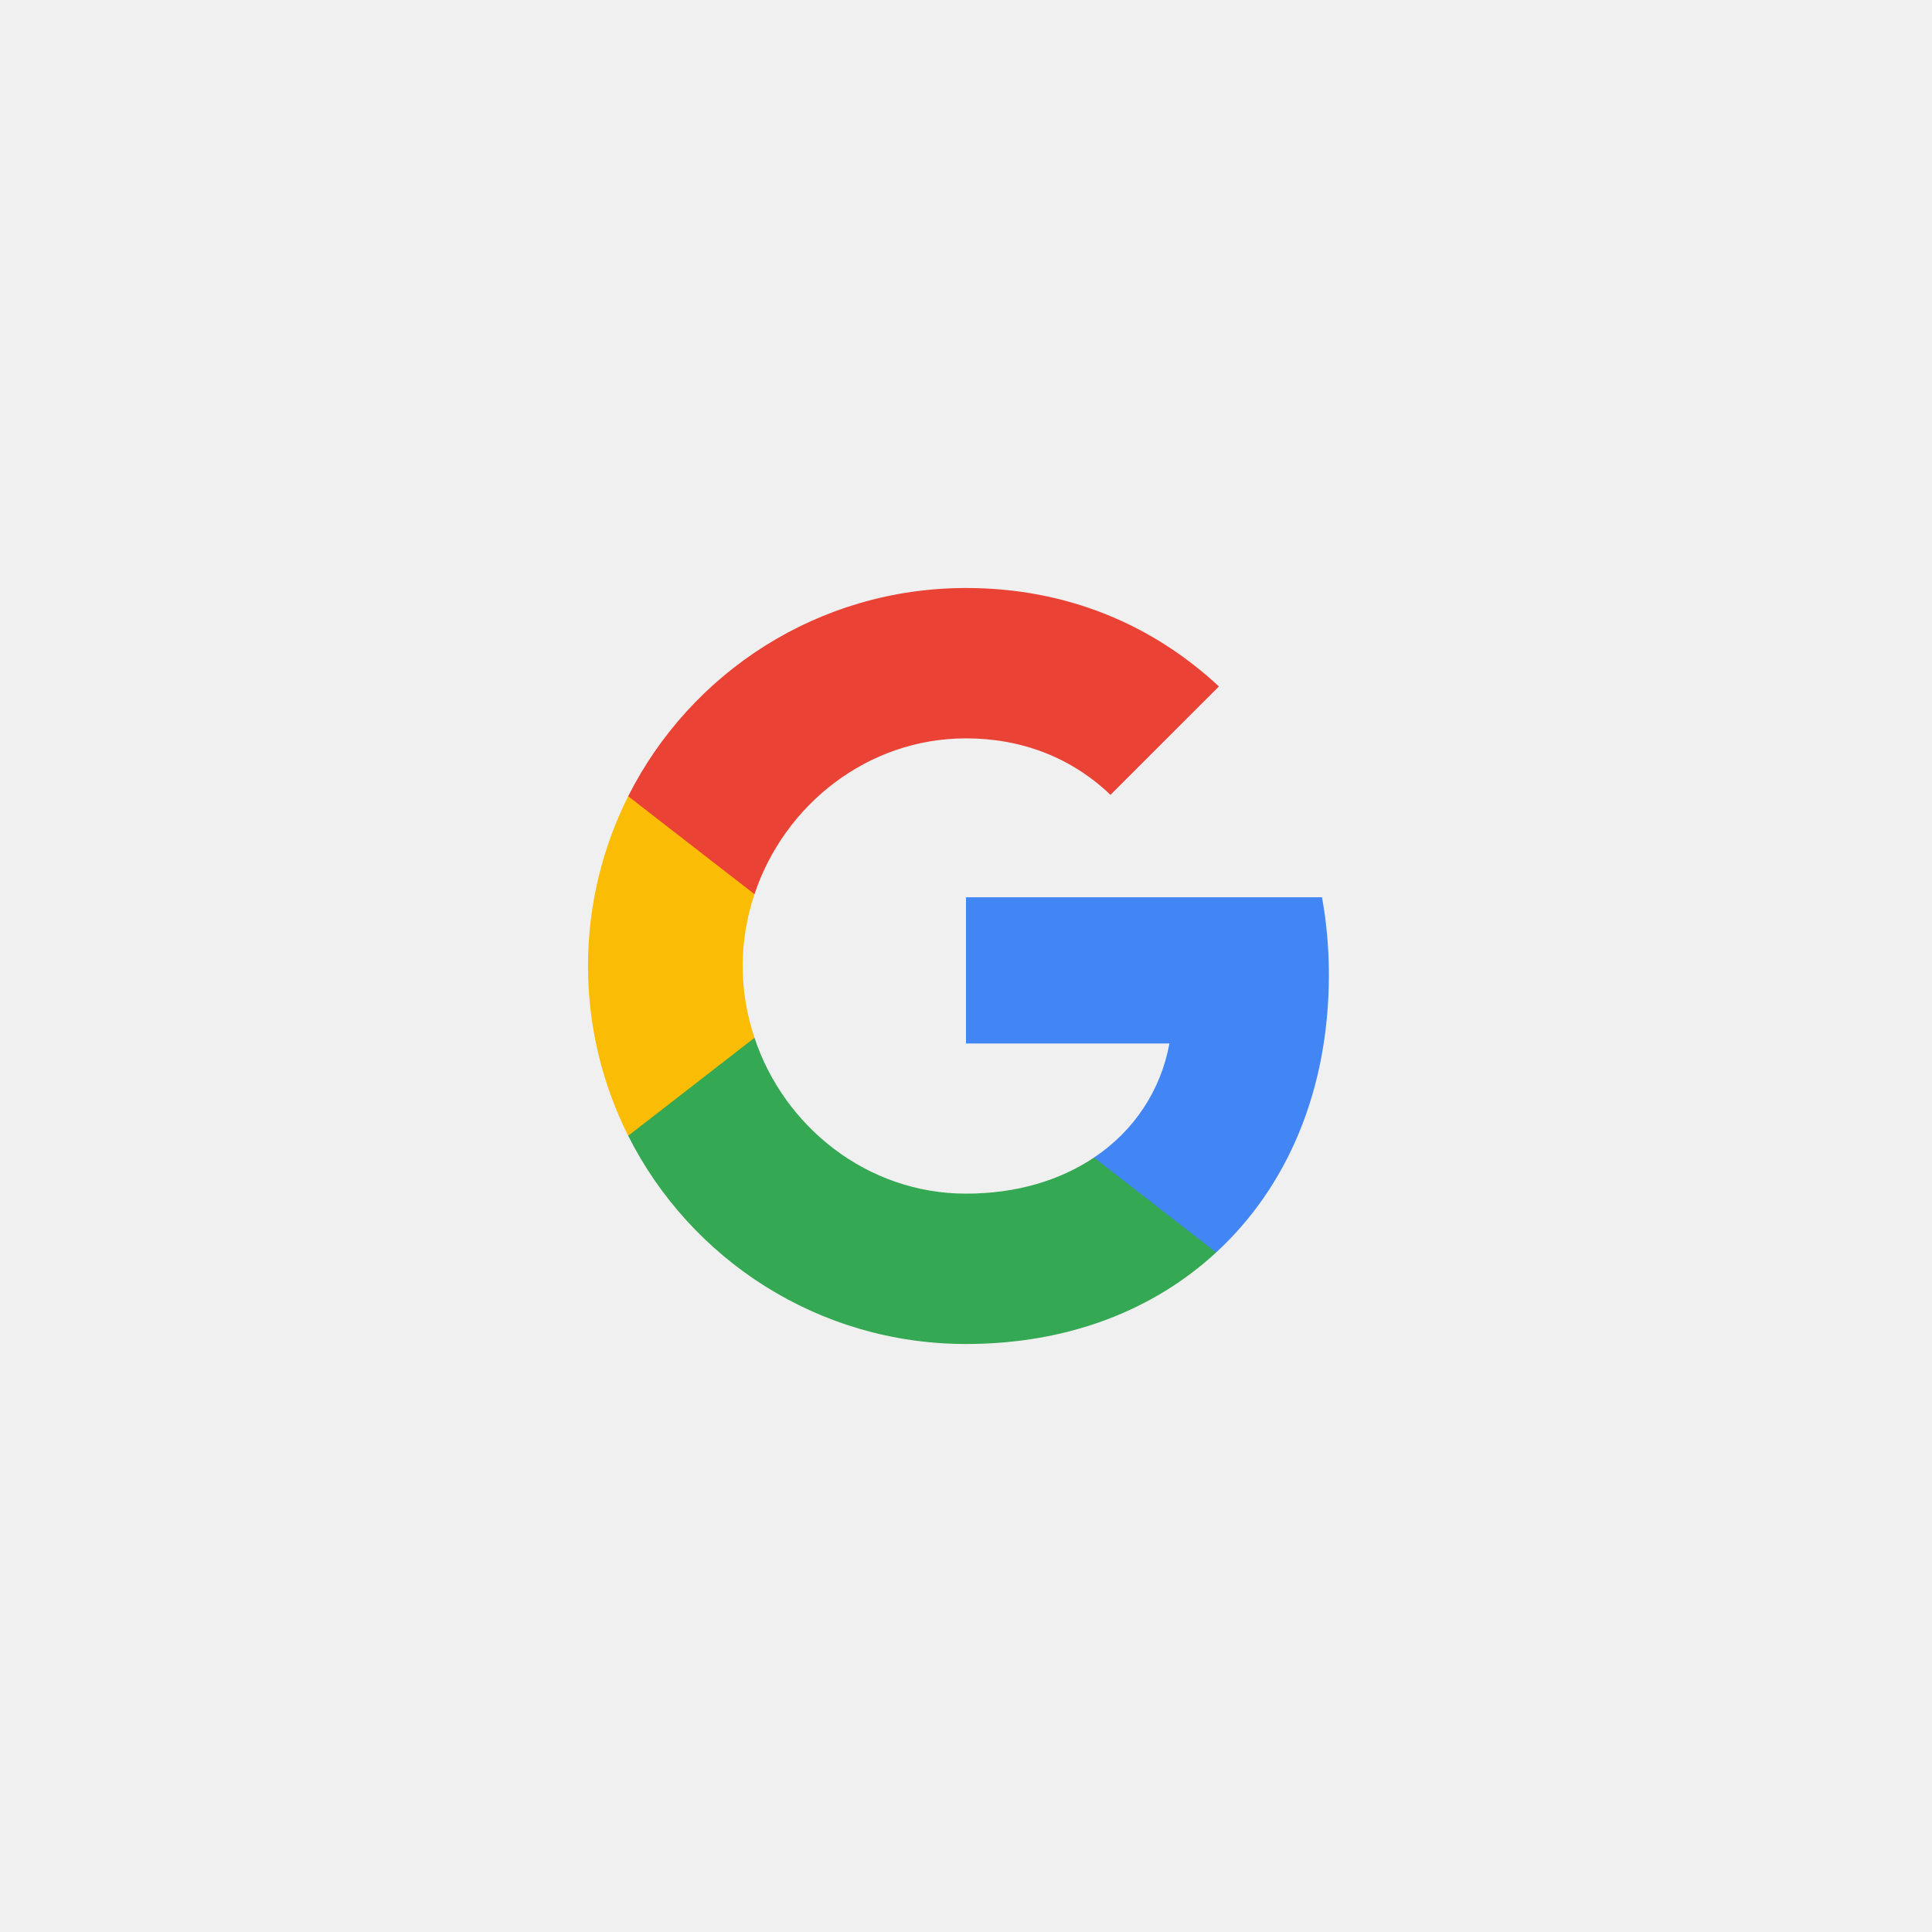
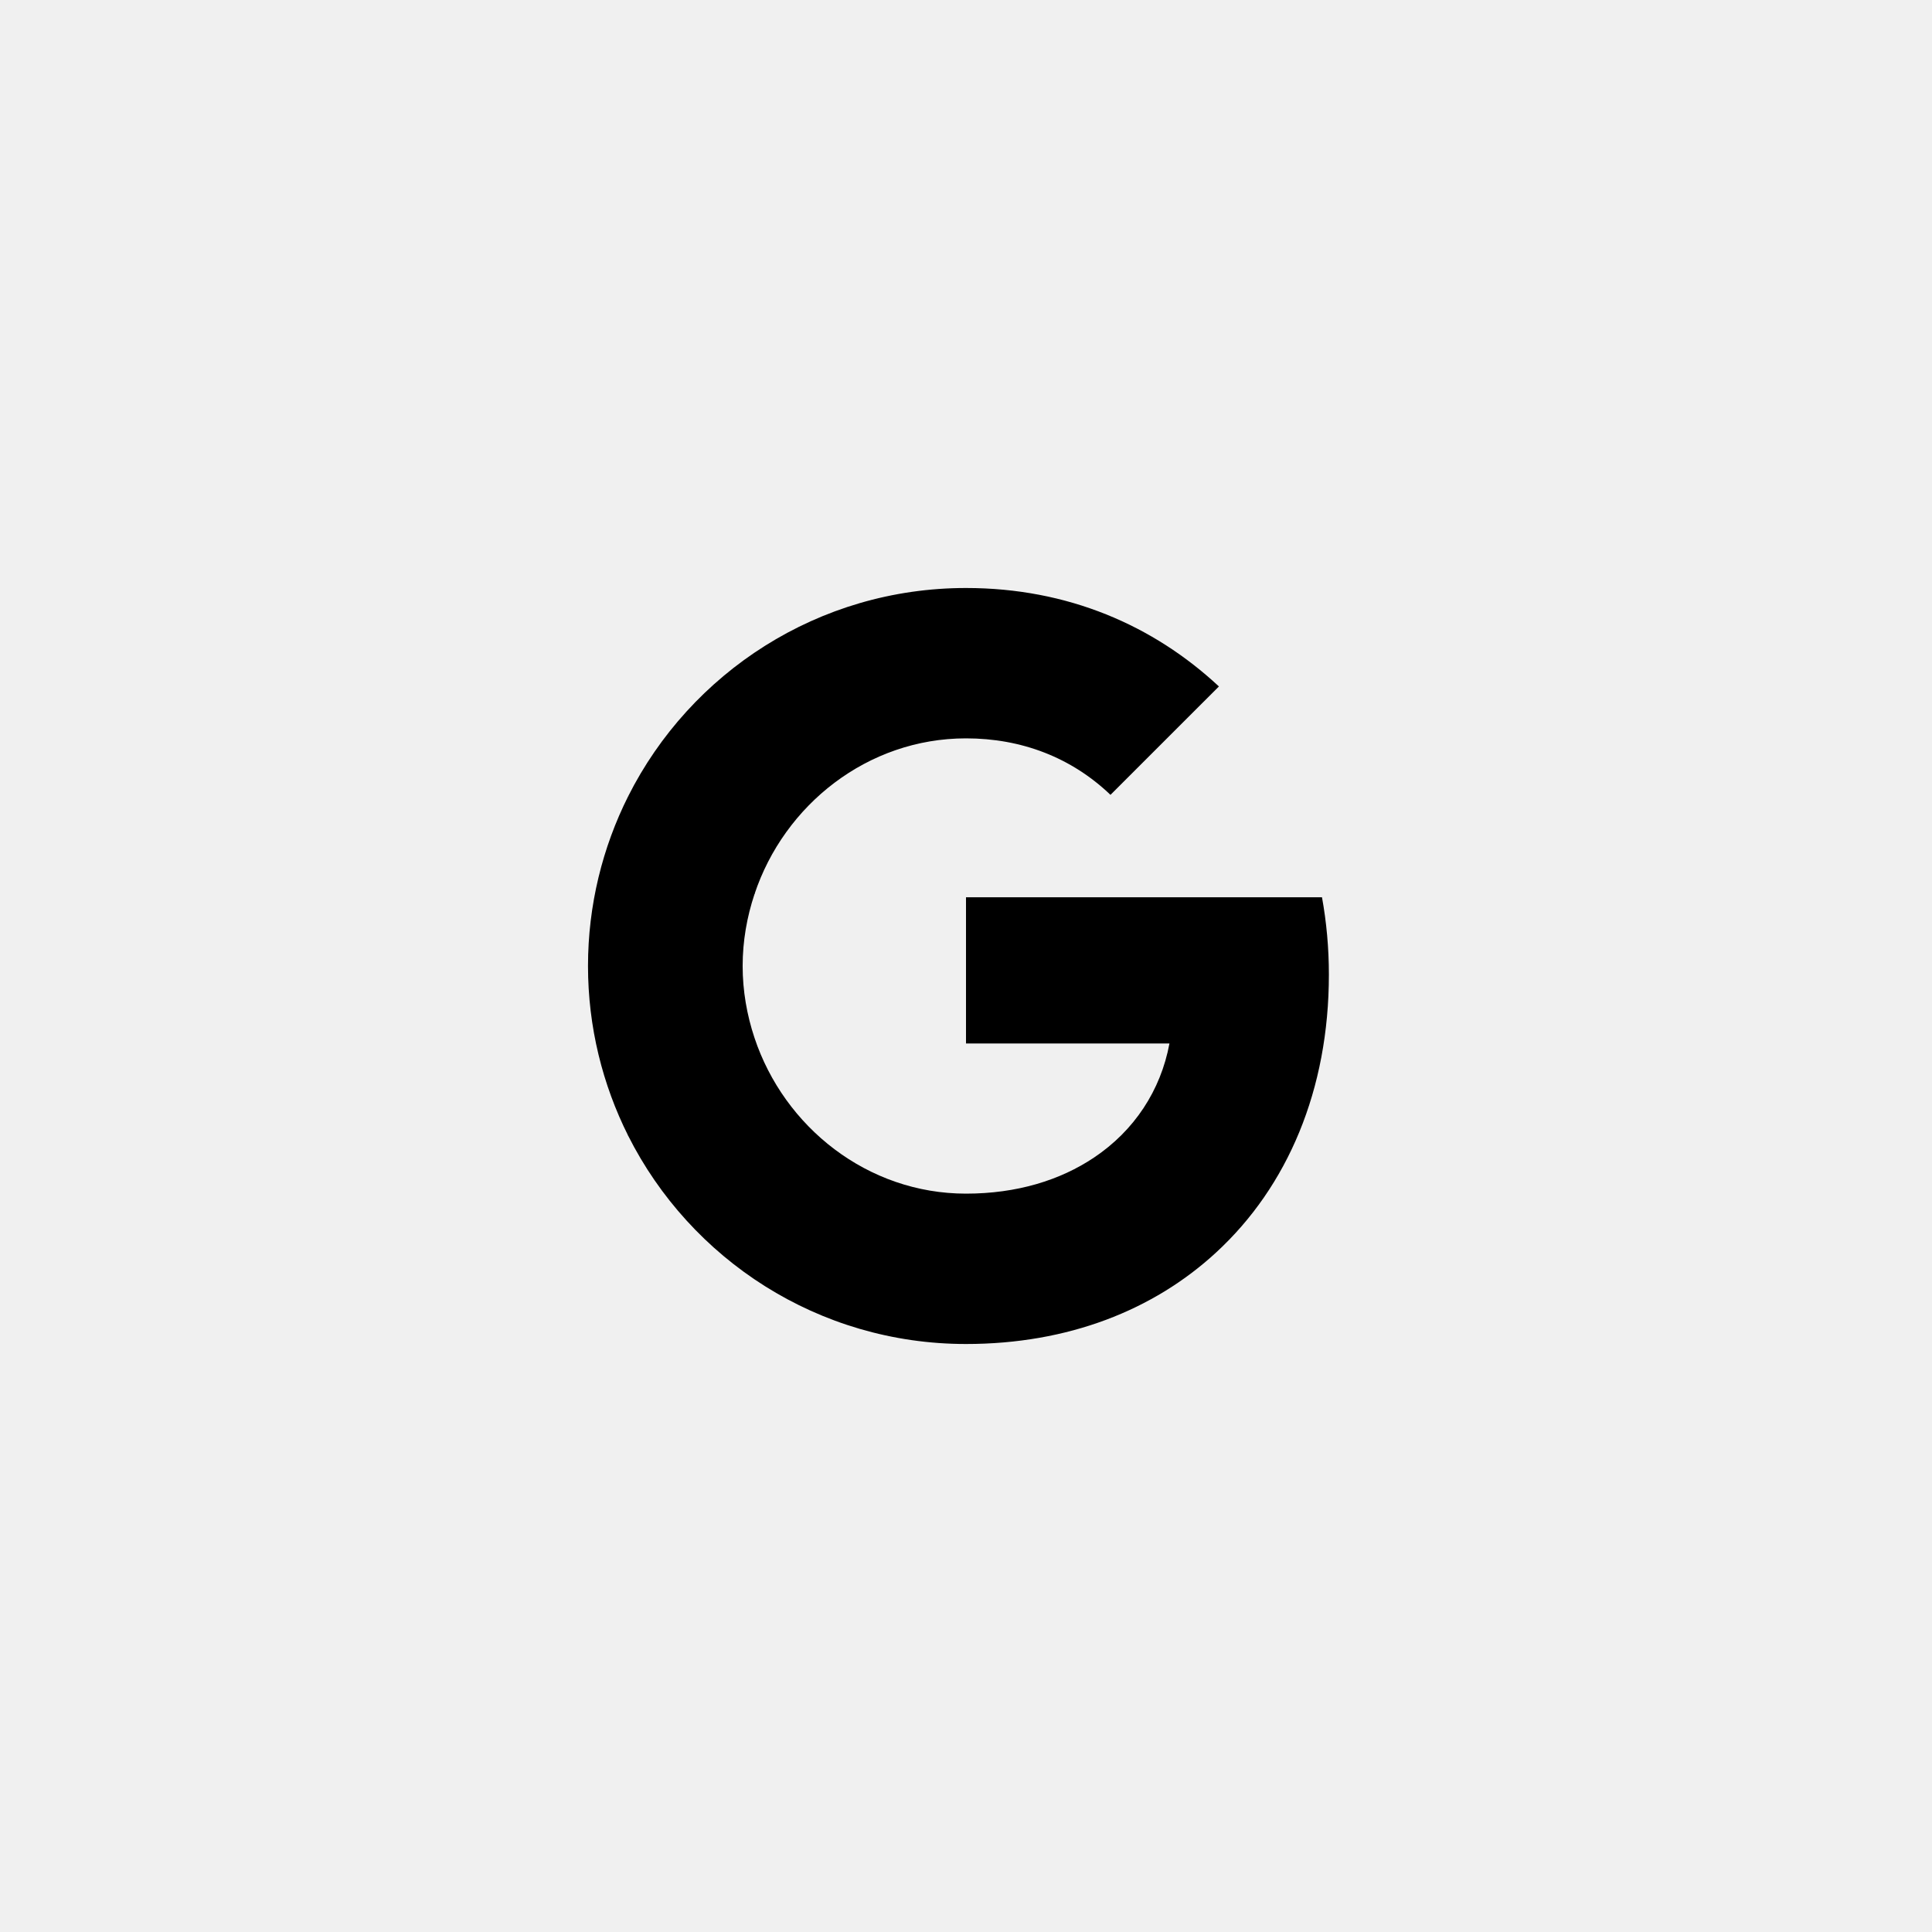
<svg xmlns="http://www.w3.org/2000/svg" version="1.1" width="46px" height="46px" viewBox="0 0 46 46">
  <defs>
    <filter x="-50%" y="-50%" width="200%" height="200%" filterUnits="objectBoundingBox" id="filter-1">
      <feOffset dx="0" dy="1" in="SourceAlpha" result="shadowOffsetOuter1" />
      <feGaussianBlur stdDeviation="0.5" in="shadowOffsetOuter1" result="shadowBlurOuter1" />
      <feColorMatrix values="0 0 0 0 0   0 0 0 0 0   0 0 0 0 0  0 0 0 0.168 0" in="shadowBlurOuter1" type="matrix" result="shadowMatrixOuter1" />
      <feOffset dx="0" dy="0" in="SourceAlpha" result="shadowOffsetOuter2" />
      <feGaussianBlur stdDeviation="0.5" in="shadowOffsetOuter2" result="shadowBlurOuter2" />
      <feColorMatrix values="0 0 0 0 0   0 0 0 0 0   0 0 0 0 0  0 0 0 0.084 0" in="shadowBlurOuter2" type="matrix" result="shadowMatrixOuter2" />
      <feMerge>
        <feMergeNode in="shadowMatrixOuter1" />
        <feMergeNode in="shadowMatrixOuter2" />
        <feMergeNode in="SourceGraphic" />
      </feMerge>
    </filter>
    <rect id="path-2" x="0" y="0" width="40" height="40" rx="2" />
  </defs>
  <g id="Google-Button" stroke="none" strokeWidth="1" fill="none" fillRule="evenodd">
    <g id="9-PATCH" transform="translate(-608, -160)" />
    <g id="btn_google_light_normal" transform="translate(-1, -1)">
      <g id="button" transform="translate(4, 4)" filter="url(#filter-1)">
        <g id="button-bg">
          <use fill="#FFFFFF" fillRule="evenodd" />
          <use fill="none" />
          <use fill="none" />
          <use fill="none" />
        </g>
      </g>
      <g id="logo_googleg_48dp" transform="translate(15, 15)">
-         <path d="M17.64,9.205 C17.64,8.566 17.583,7.953 17.476,7.364 L9,7.364 L9,10.845 L13.844,10.845 C13.635,11.97 13.001,12.923 12.048,13.561 L12.048,15.82 L14.956,15.82 C16.658,14.253 17.64,11.945 17.64,9.205 L17.64,9.205 Z" id="Shape" fill="#4285F4" />
-         <path d="M9,18 C11.43,18 13.467,17.194 14.956,15.82 L12.048,13.561 C11.242,14.101 10.211,14.42 9,14.42 C6.656,14.42 4.672,12.837 3.964,10.71 L0.957,10.71 L0.957,13.042 C2.438,15.983 5.482,18 9,18 L9,18 Z" id="Shape" fill="#34A853" />
-         <path d="M3.964,10.71 C3.784,10.17 3.682,9.593 3.682,9 C3.682,8.407 3.784,7.83 3.964,7.29 L3.964,4.958 L0.957,4.958 C0.348,6.173 0,7.548 0,9 C0,10.452 0.348,11.827 0.957,13.042 L3.964,10.71 L3.964,10.71 Z" id="Shape" fill="#FBBC05" />
-         <path d="M9,3.58 C10.321,3.58 11.508,4.034 12.44,4.925 L15.022,2.344 C13.463,0.892 11.426,0 9,0 C5.482,0 2.438,2.017 0.957,4.958 L3.964,7.29 C4.672,5.163 6.656,3.58 9,3.58 L9,3.58 Z" id="Shape" fill="#EA4335" />
+         <path d="M17.64,9.205 C17.64,8.566 17.583,7.953 17.476,7.364 L9,7.364 L9,10.845 L13.844,10.845 C13.635,11.97 13.001,12.923 12.048,13.561 L12.048,15.82 L14.956,15.82 C16.658,14.253 17.64,11.945 17.64,9.205 L17.64,9.205 Z" id="Shape" fill="#000" />
+         <path d="M9,18 C11.43,18 13.467,17.194 14.956,15.82 L12.048,13.561 C11.242,14.101 10.211,14.42 9,14.42 C6.656,14.42 4.672,12.837 3.964,10.71 L0.957,10.71 L0.957,13.042 C2.438,15.983 5.482,18 9,18 L9,18 Z" id="Shape" fill="#000" />
+         <path d="M3.964,10.71 C3.784,10.17 3.682,9.593 3.682,9 C3.682,8.407 3.784,7.83 3.964,7.29 L3.964,4.958 L0.957,4.958 C0.348,6.173 0,7.548 0,9 C0,10.452 0.348,11.827 0.957,13.042 L3.964,10.71 L3.964,10.71 Z" id="Shape" fill="#000" />
+         <path d="M9,3.58 C10.321,3.58 11.508,4.034 12.44,4.925 L15.022,2.344 C13.463,0.892 11.426,0 9,0 C5.482,0 2.438,2.017 0.957,4.958 L3.964,7.29 C4.672,5.163 6.656,3.58 9,3.58 L9,3.58 Z" id="Shape" fill="#000" />
        <path d="M0,0 L18,0 L18,18 L0,18 L0,0 Z" id="Shape" />
      </g>
      <g id="handles_square" />
    </g>
  </g>
</svg>
